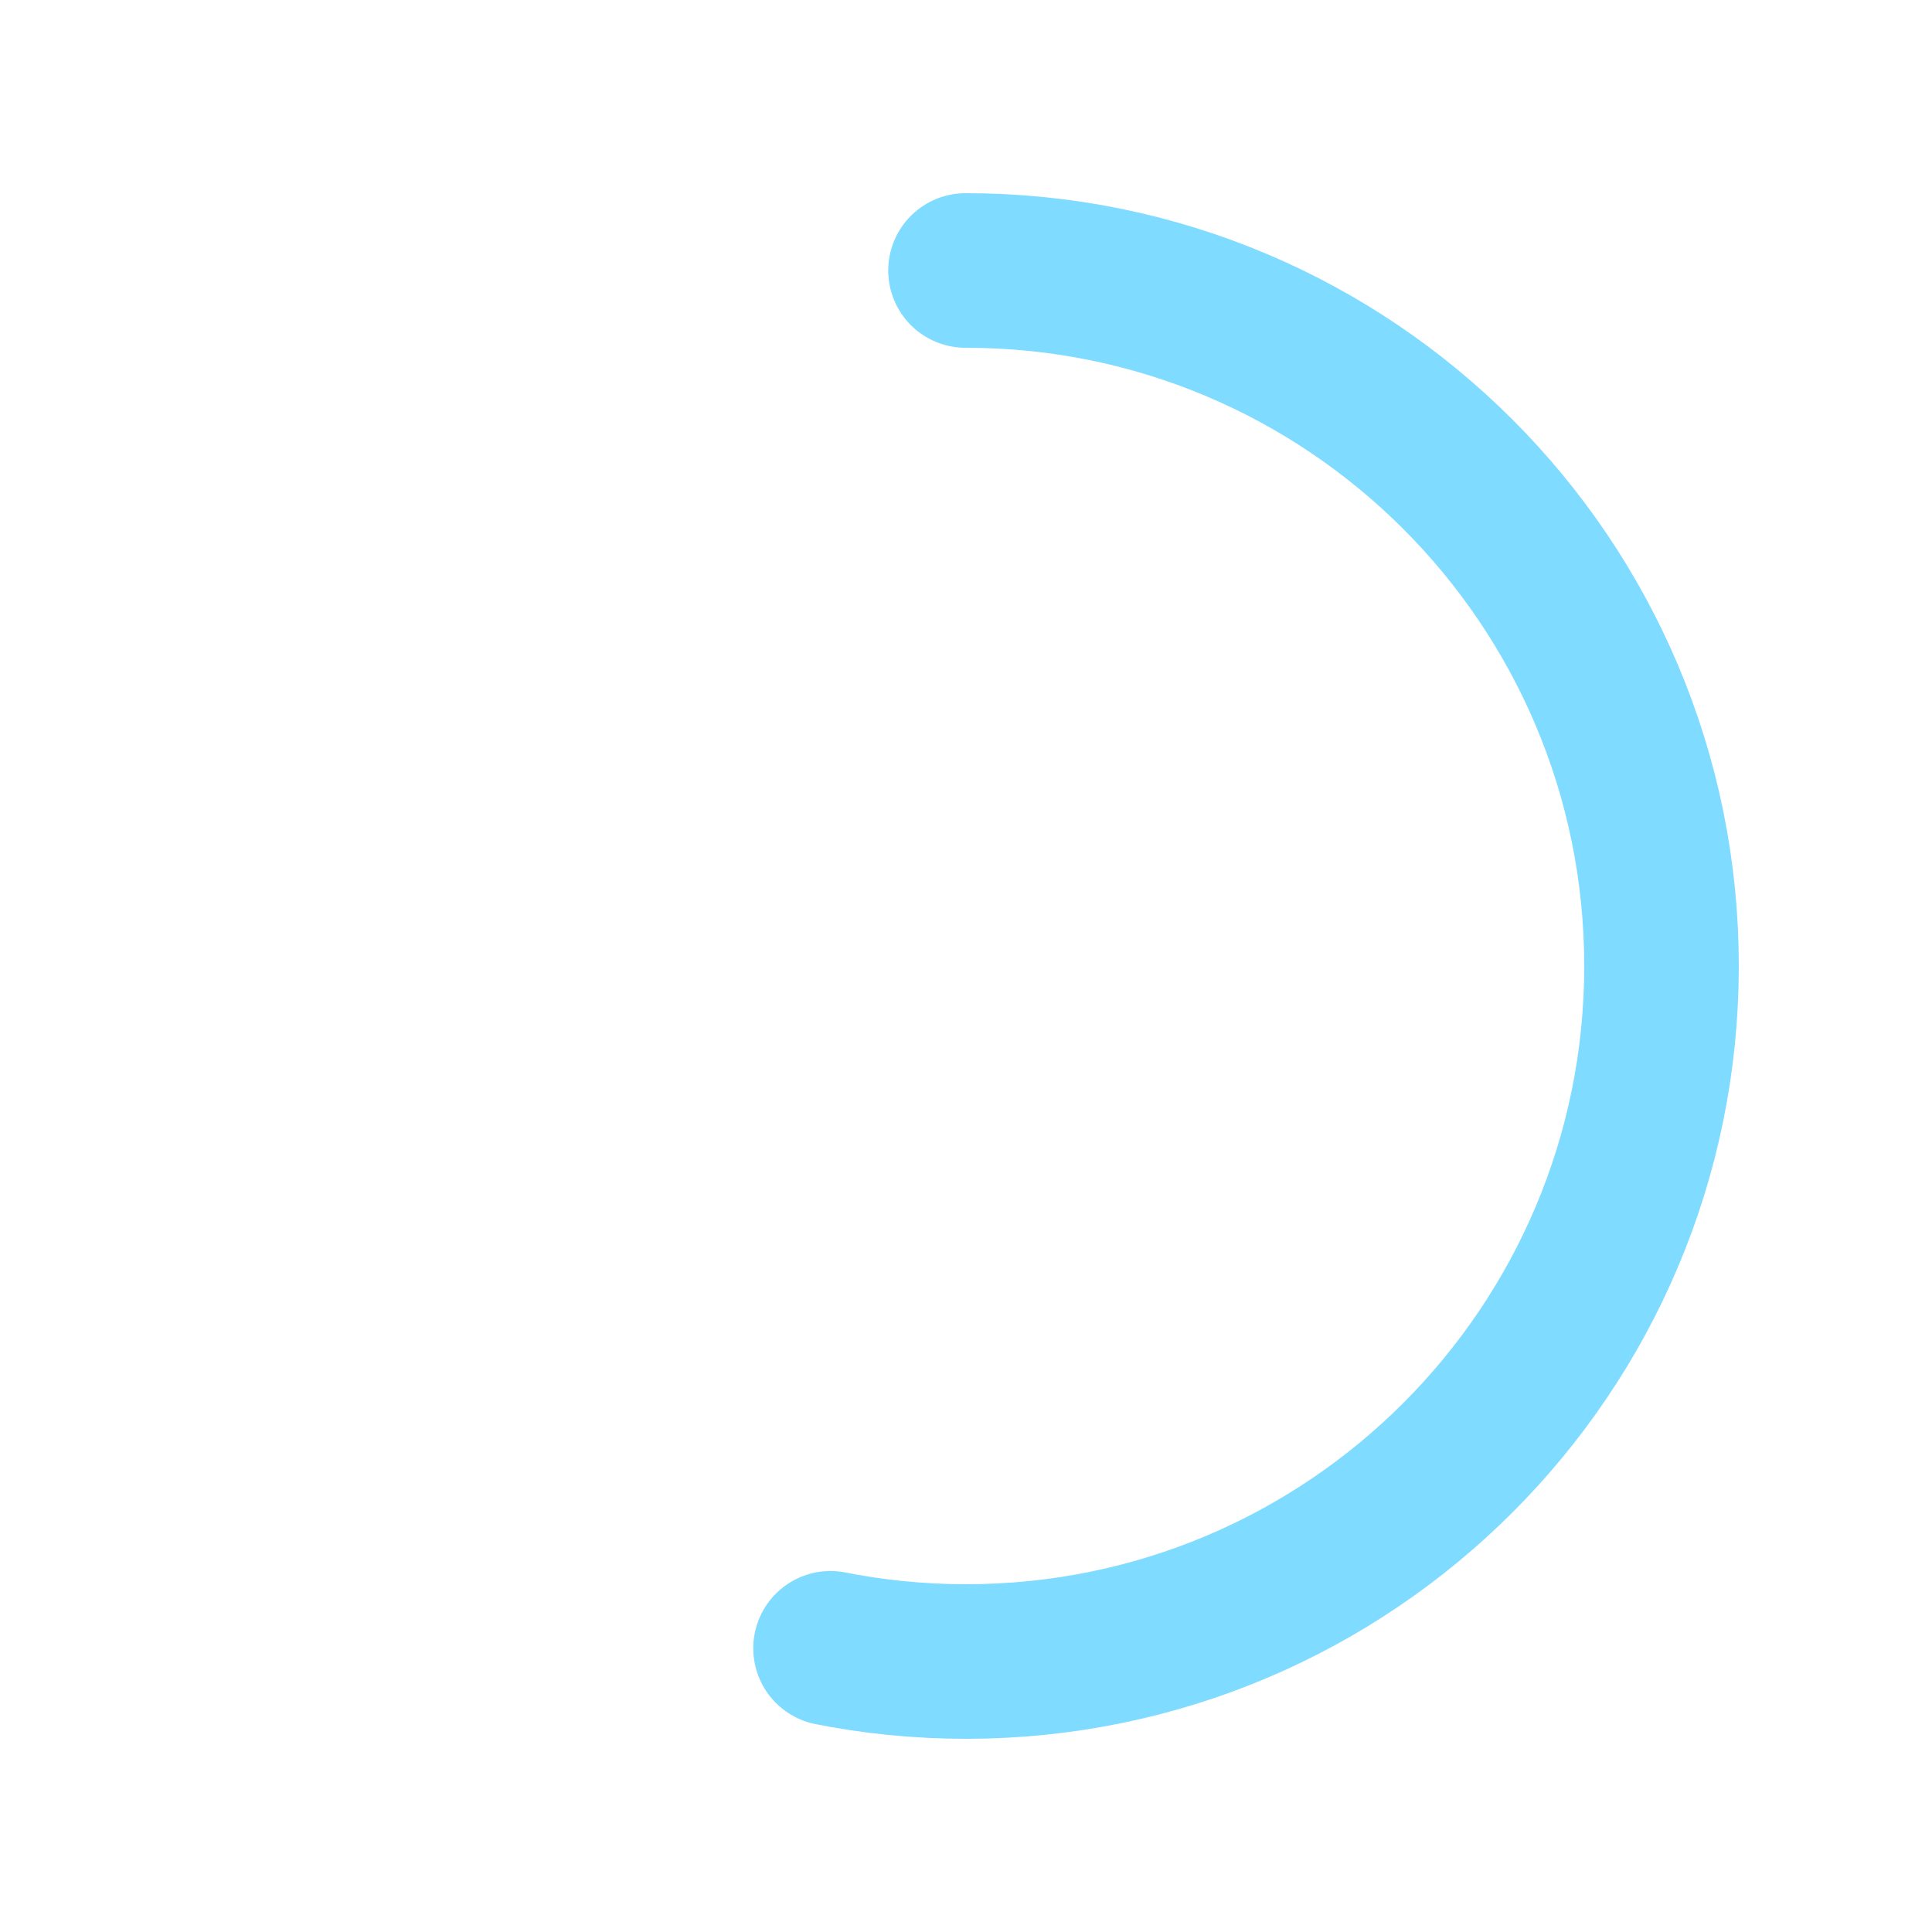
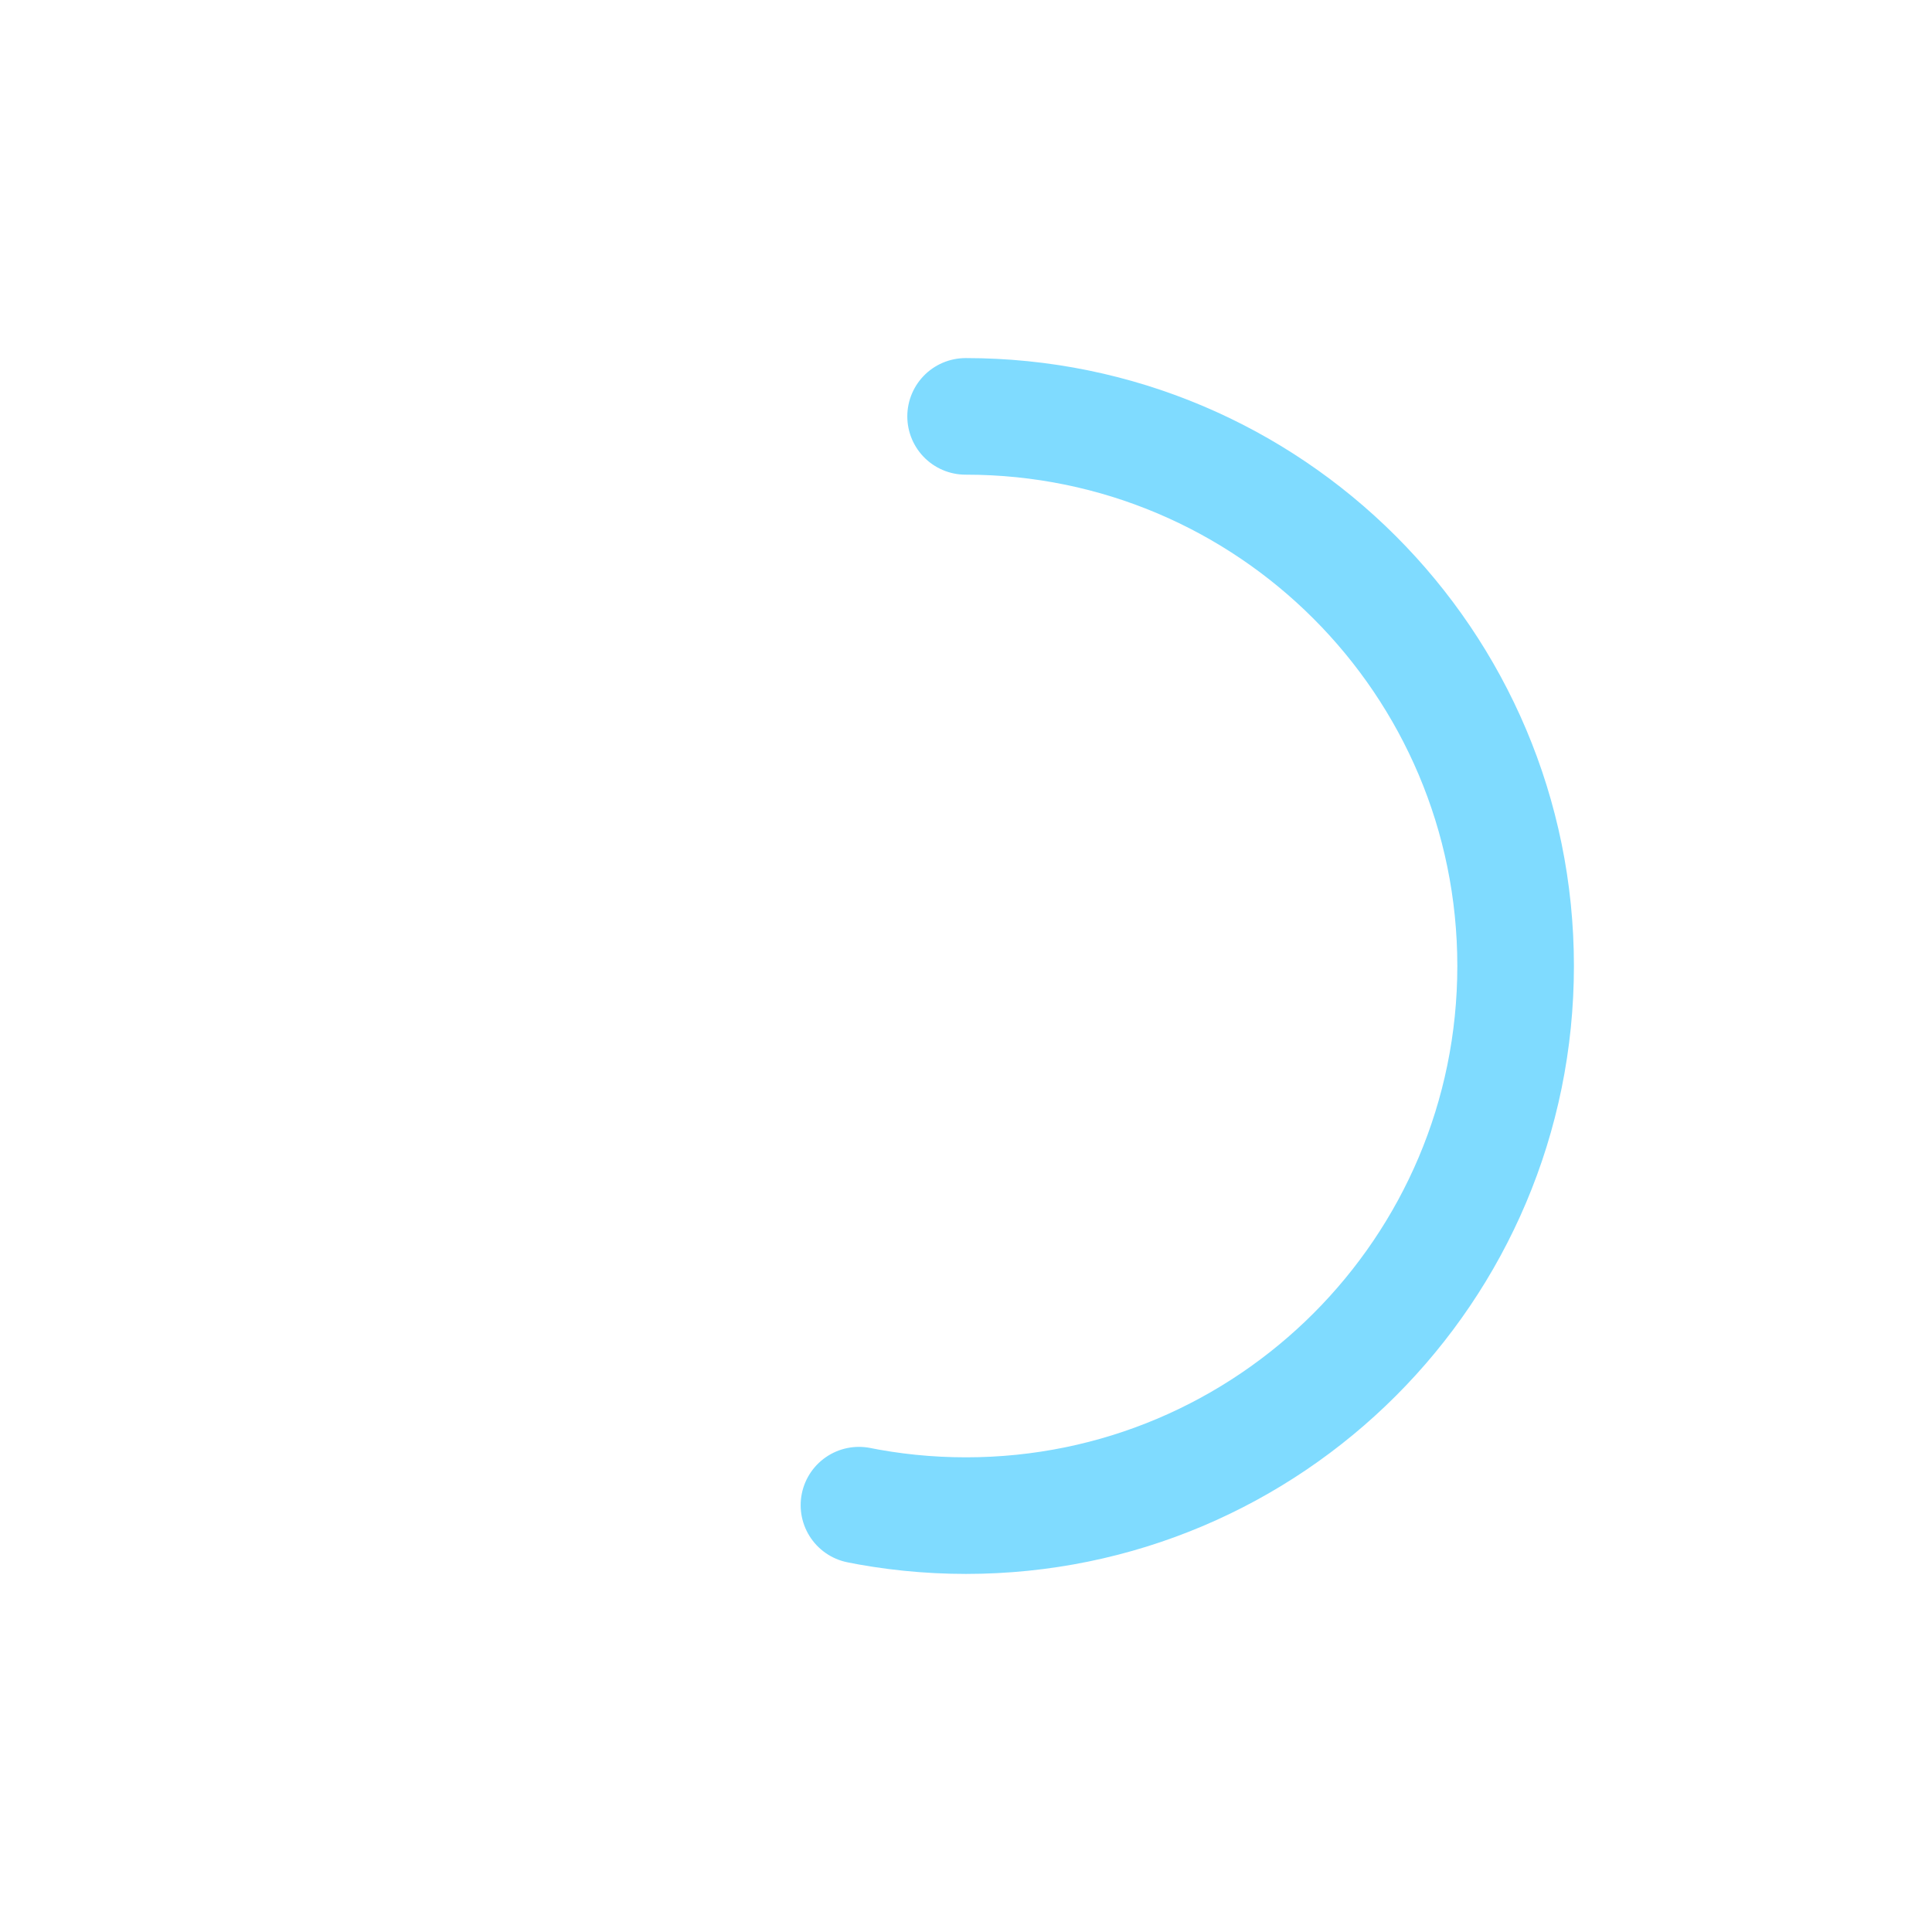
- <svg xmlns="http://www.w3.org/2000/svg" viewBox="0 0 100 100">
-   <circle cx="50" cy="50" r="36" fill="none" stroke="#FFFFFF44" stroke-width="8" />
-   <circle cx="50" cy="50" r="36" fill="none" stroke="#7FDBFF" stroke-width="8" stroke-linecap="round" transform="rotate(-90 50 50)" stroke-dasharray="120.166 106.029" />
+ <svg xmlns="http://www.w3.org/2000/svg" viewBox="-8 -8 116 116">
+   <circle cx="50" cy="50" r="33" fill="none" stroke="#FFFFFF33" stroke-width="7" />
+   <circle cx="50" cy="50" r="33" fill="none" stroke="#7FDBFF" stroke-width="7" stroke-linecap="round" transform="rotate(-90 50 50)" stroke-dasharray="110.152 97.193" />
</svg>
